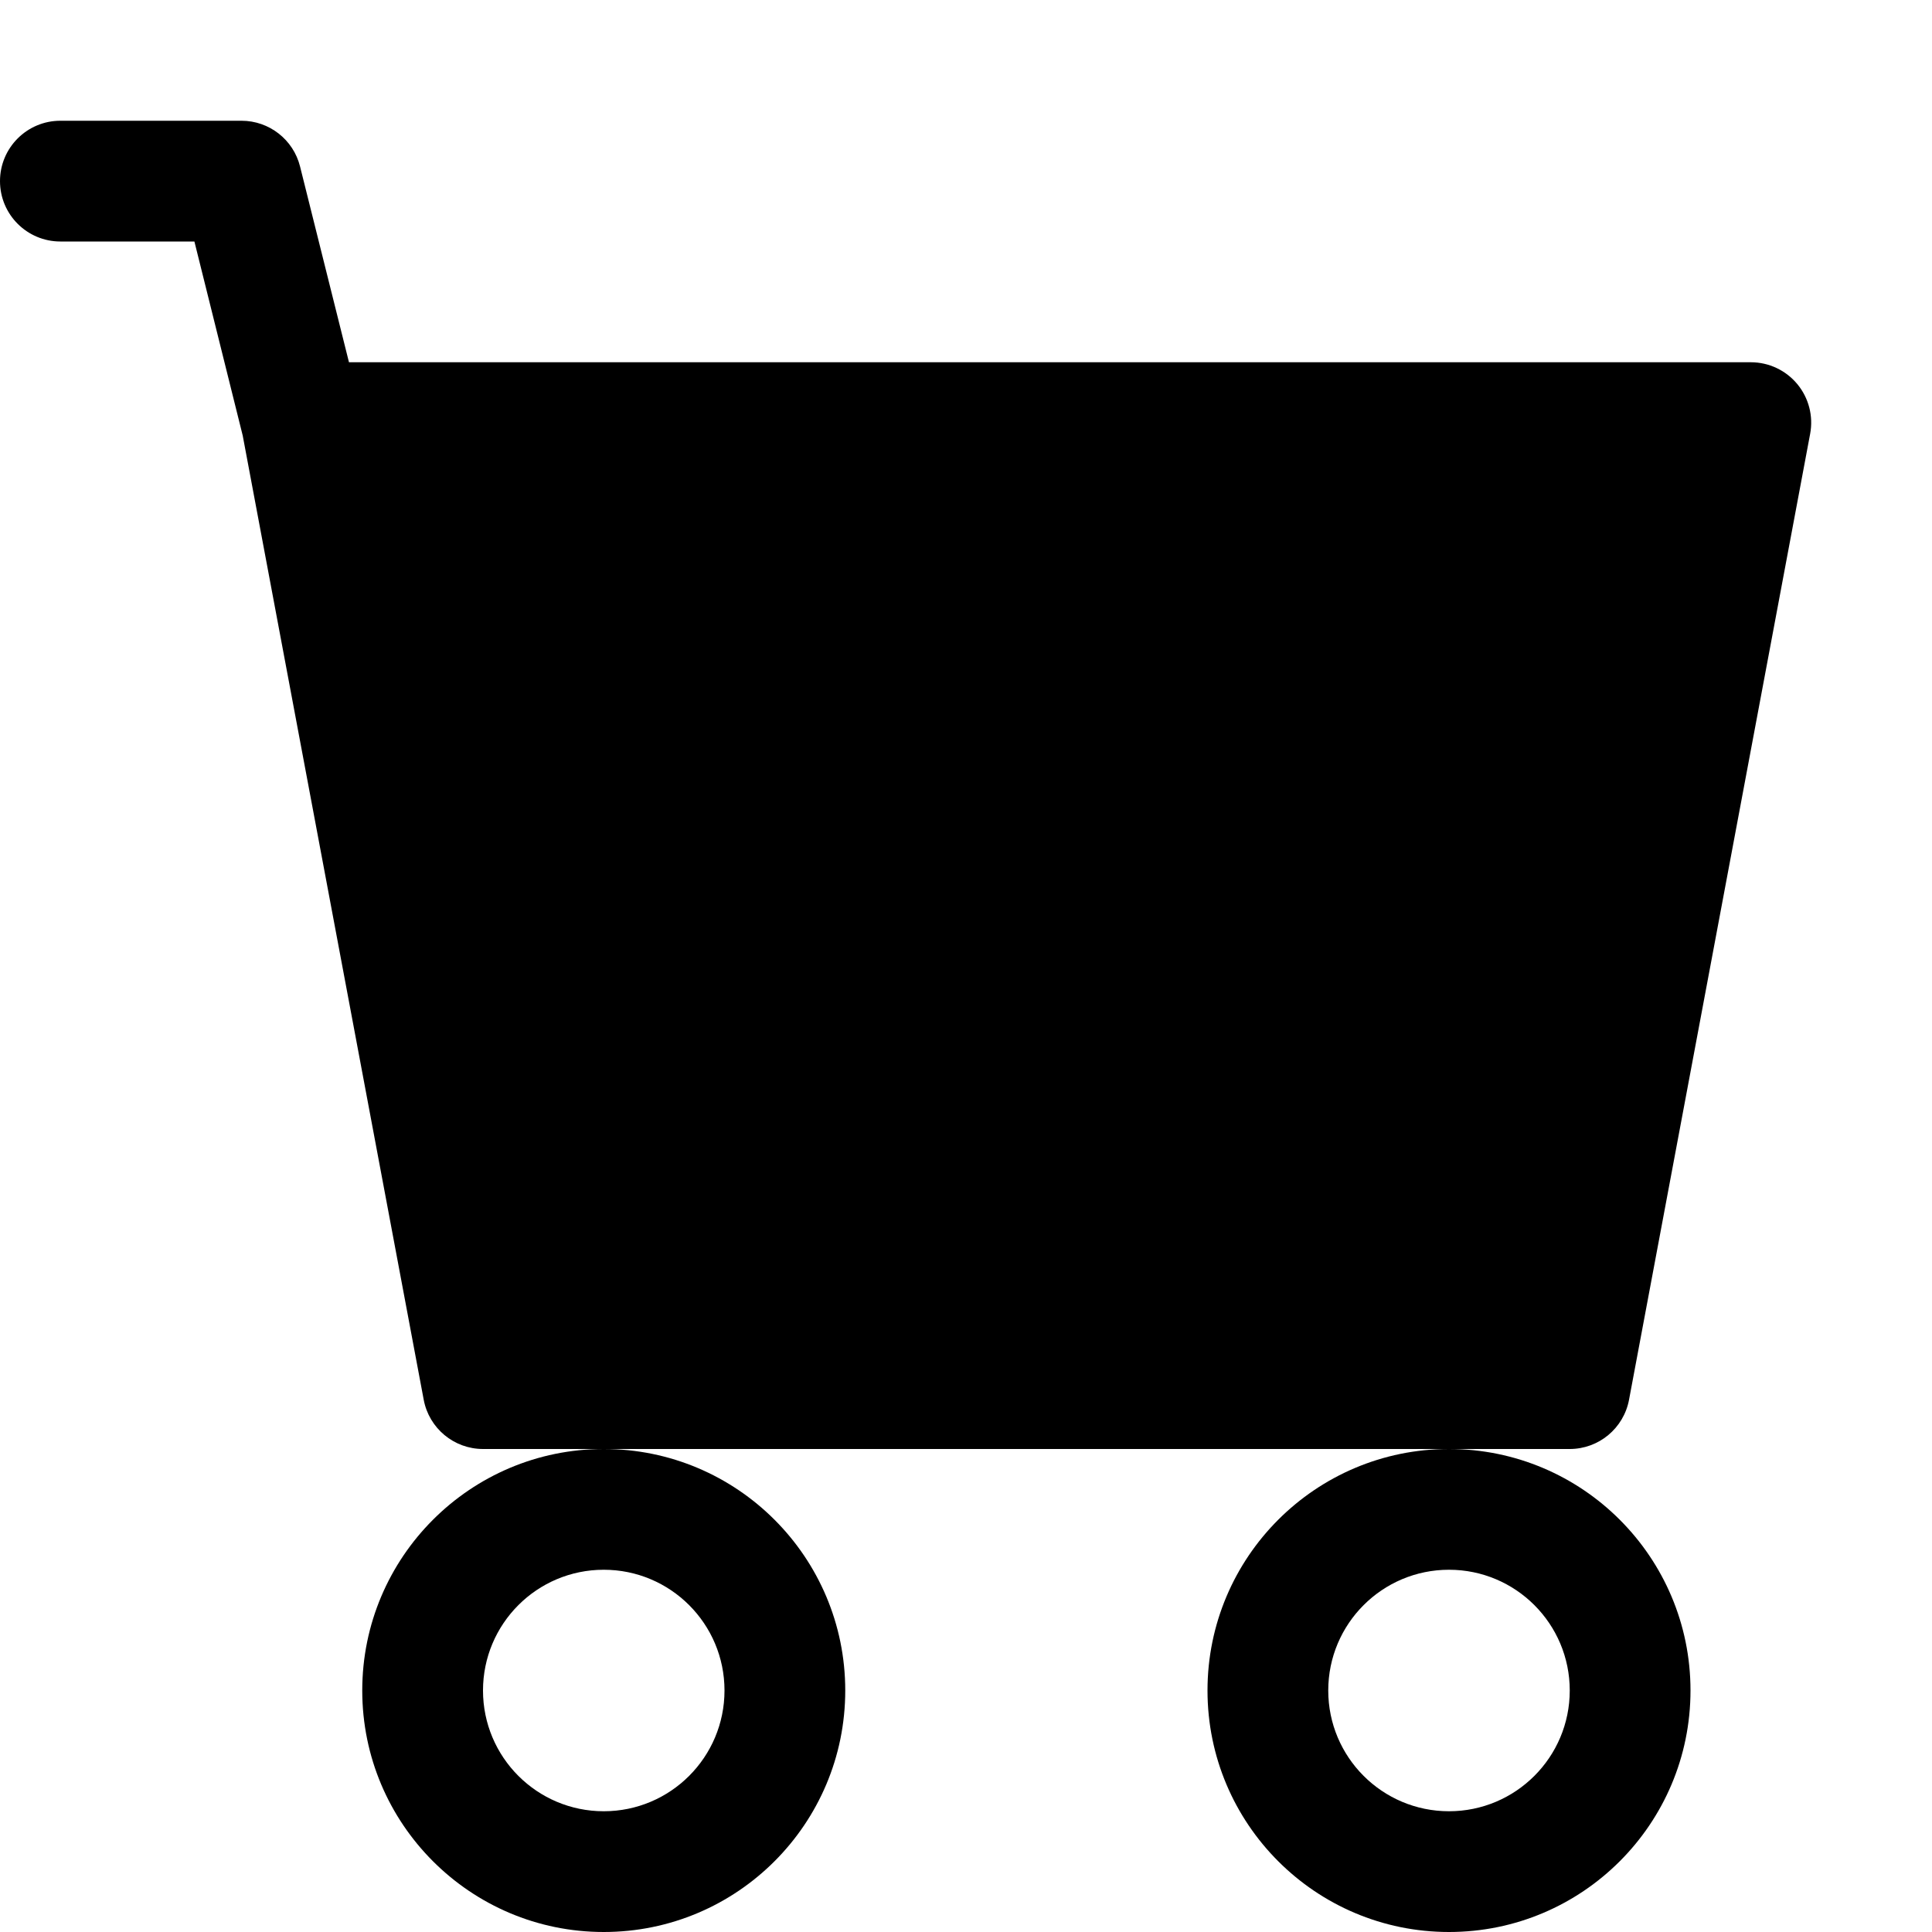
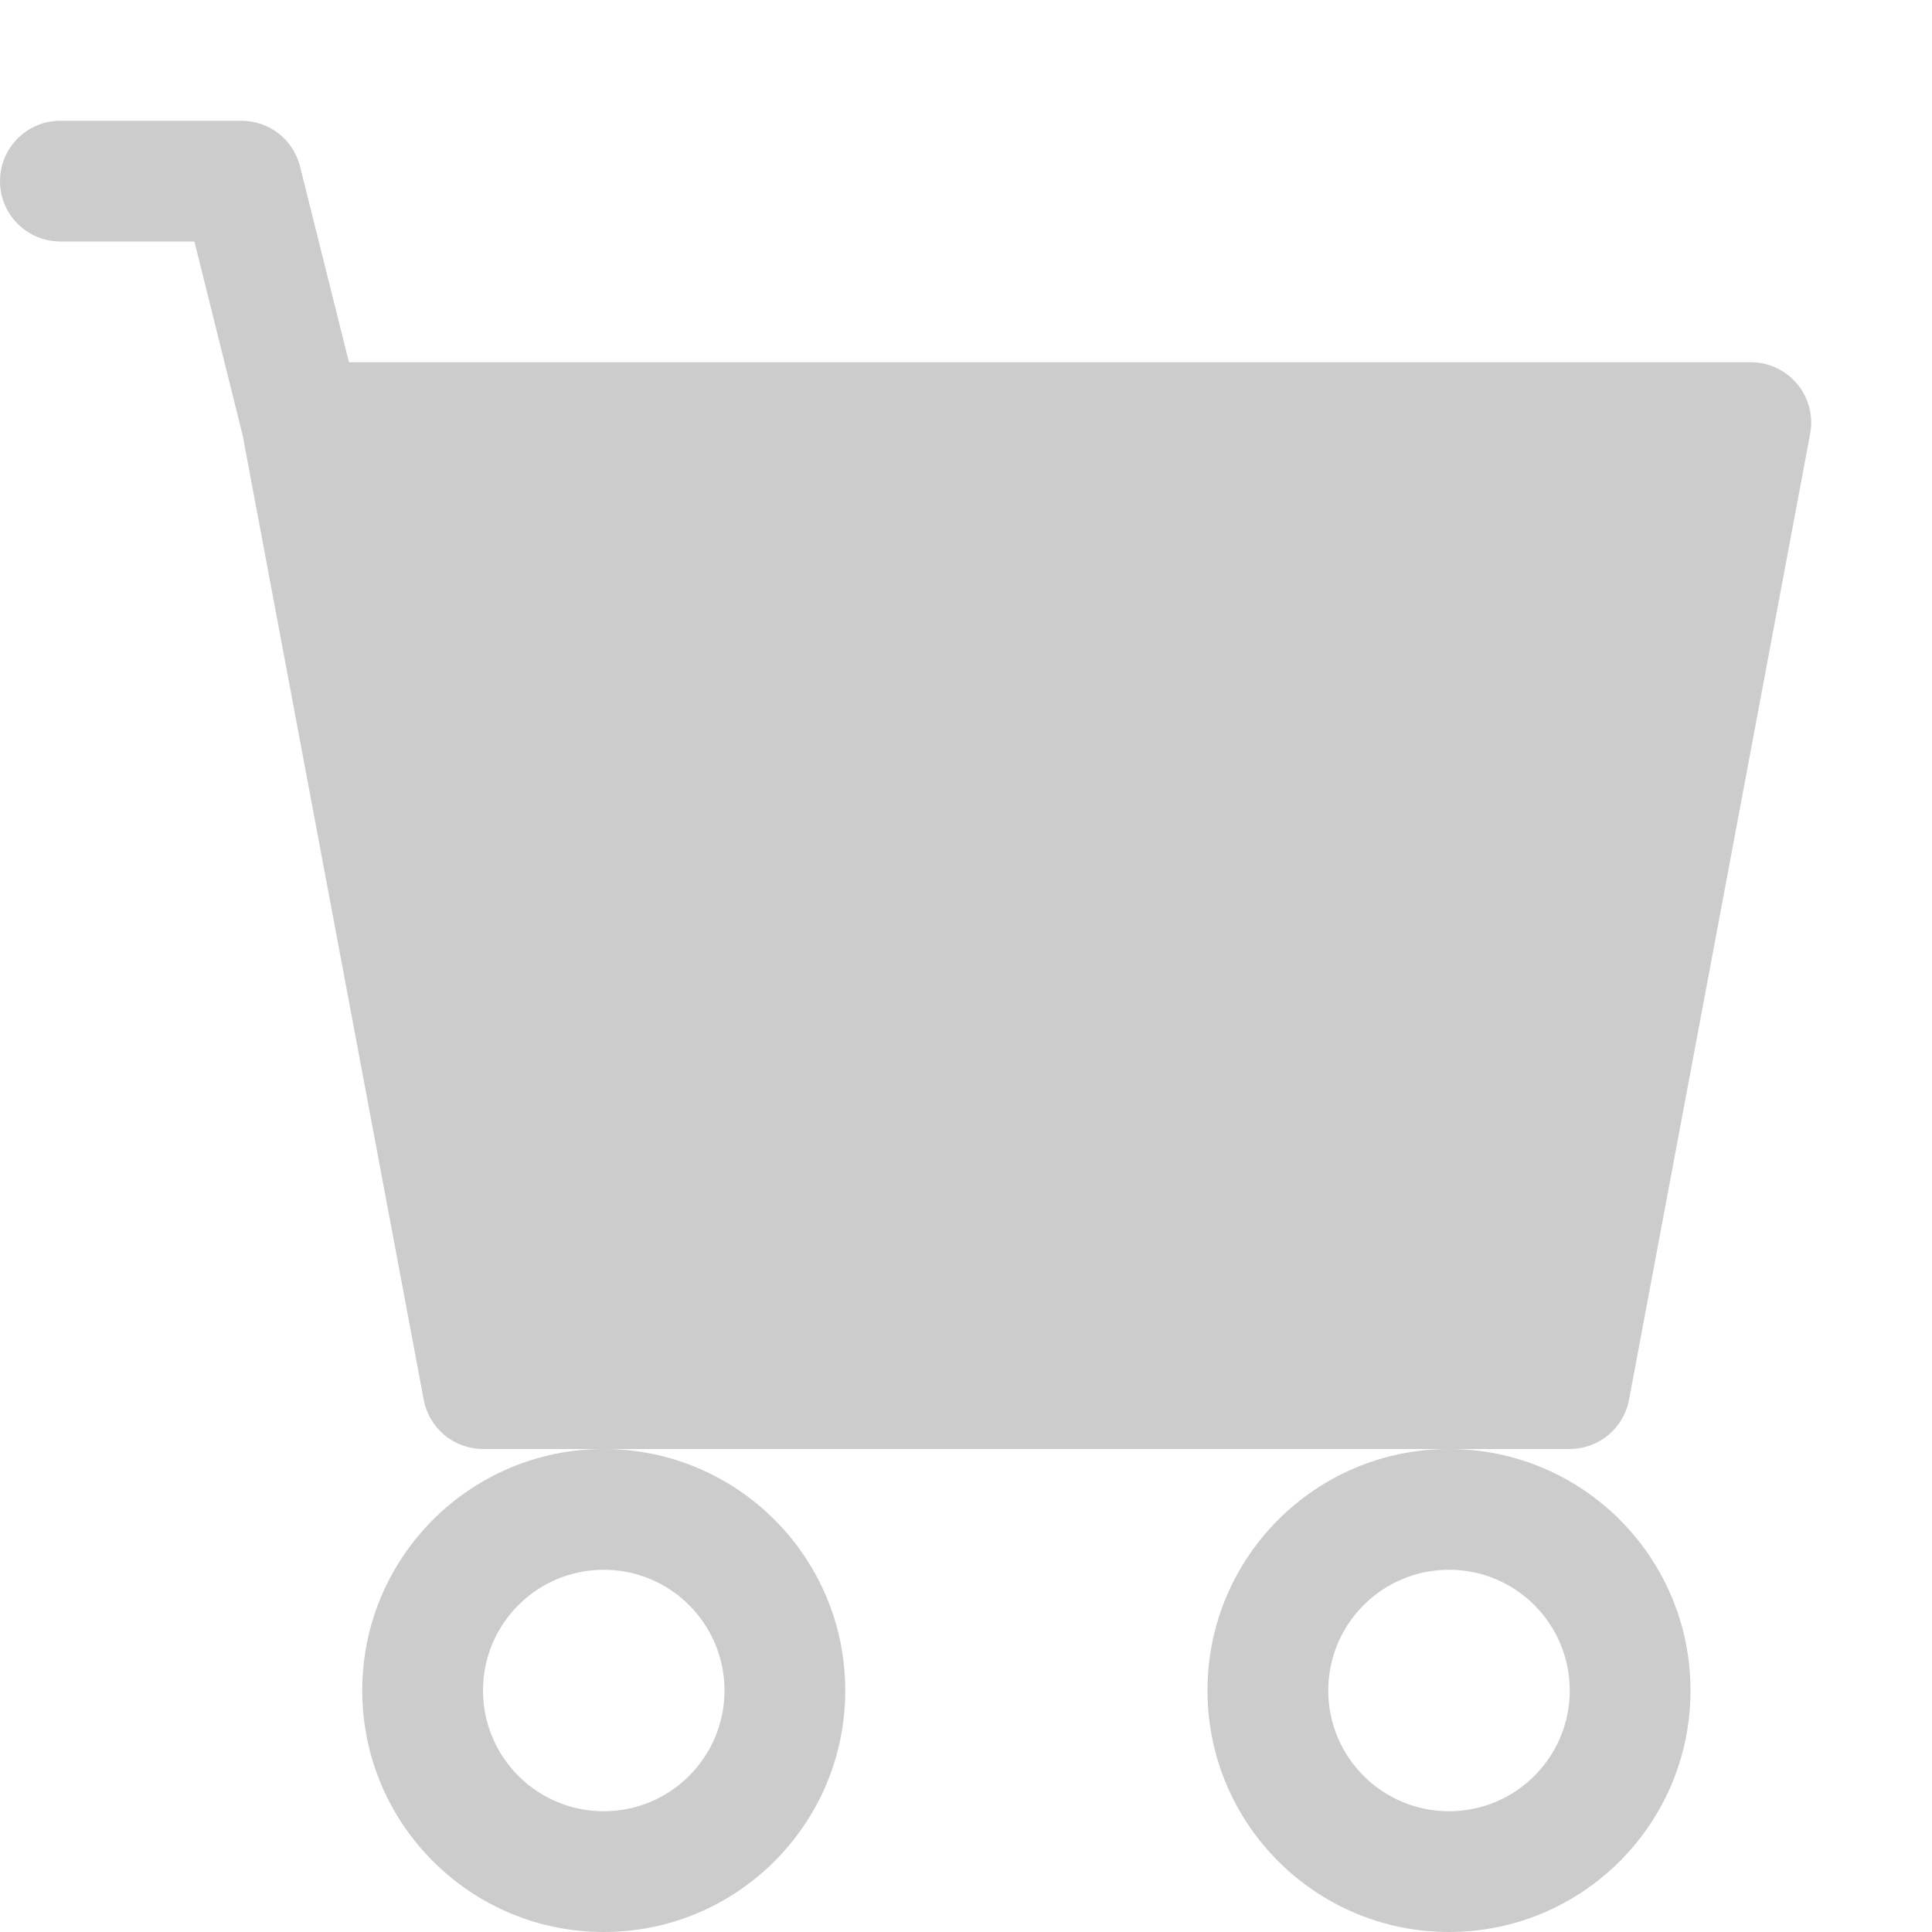
- <svg xmlns="http://www.w3.org/2000/svg" class="bi bi-cart-fill" width="1em" height="1em" viewBox="0 0 16 16" fill="currentColor">
+ <svg xmlns="http://www.w3.org/2000/svg" class="bi bi-cart-fill" width="1em" height="1em" viewBox="0 0 16 16" fill="#ccc">
  <path fill-rule="evenodd" d="M0 1.5A.5.5 0 0 1 .5 1H2a.5.5 0 0 1 .485.379L2.89 3H14.5a.5.5 0 0 1 .491.592l-1.5 8A.5.5 0 0 1 13 12H4a.5.5 0 0 1-.491-.408L2.01 3.607 1.61 2H.5a.5.5 0 0 1-.5-.5zM5 12a2 2 0 1 0 0 4 2 2 0 0 0 0-4zm7 0a2 2 0 1 0 0 4 2 2 0 0 0 0-4zm-7 1a1 1 0 1 0 0 2 1 1 0 0 0 0-2zm7 0a1 1 0 1 0 0 2 1 1 0 0 0 0-2z" />
</svg>
